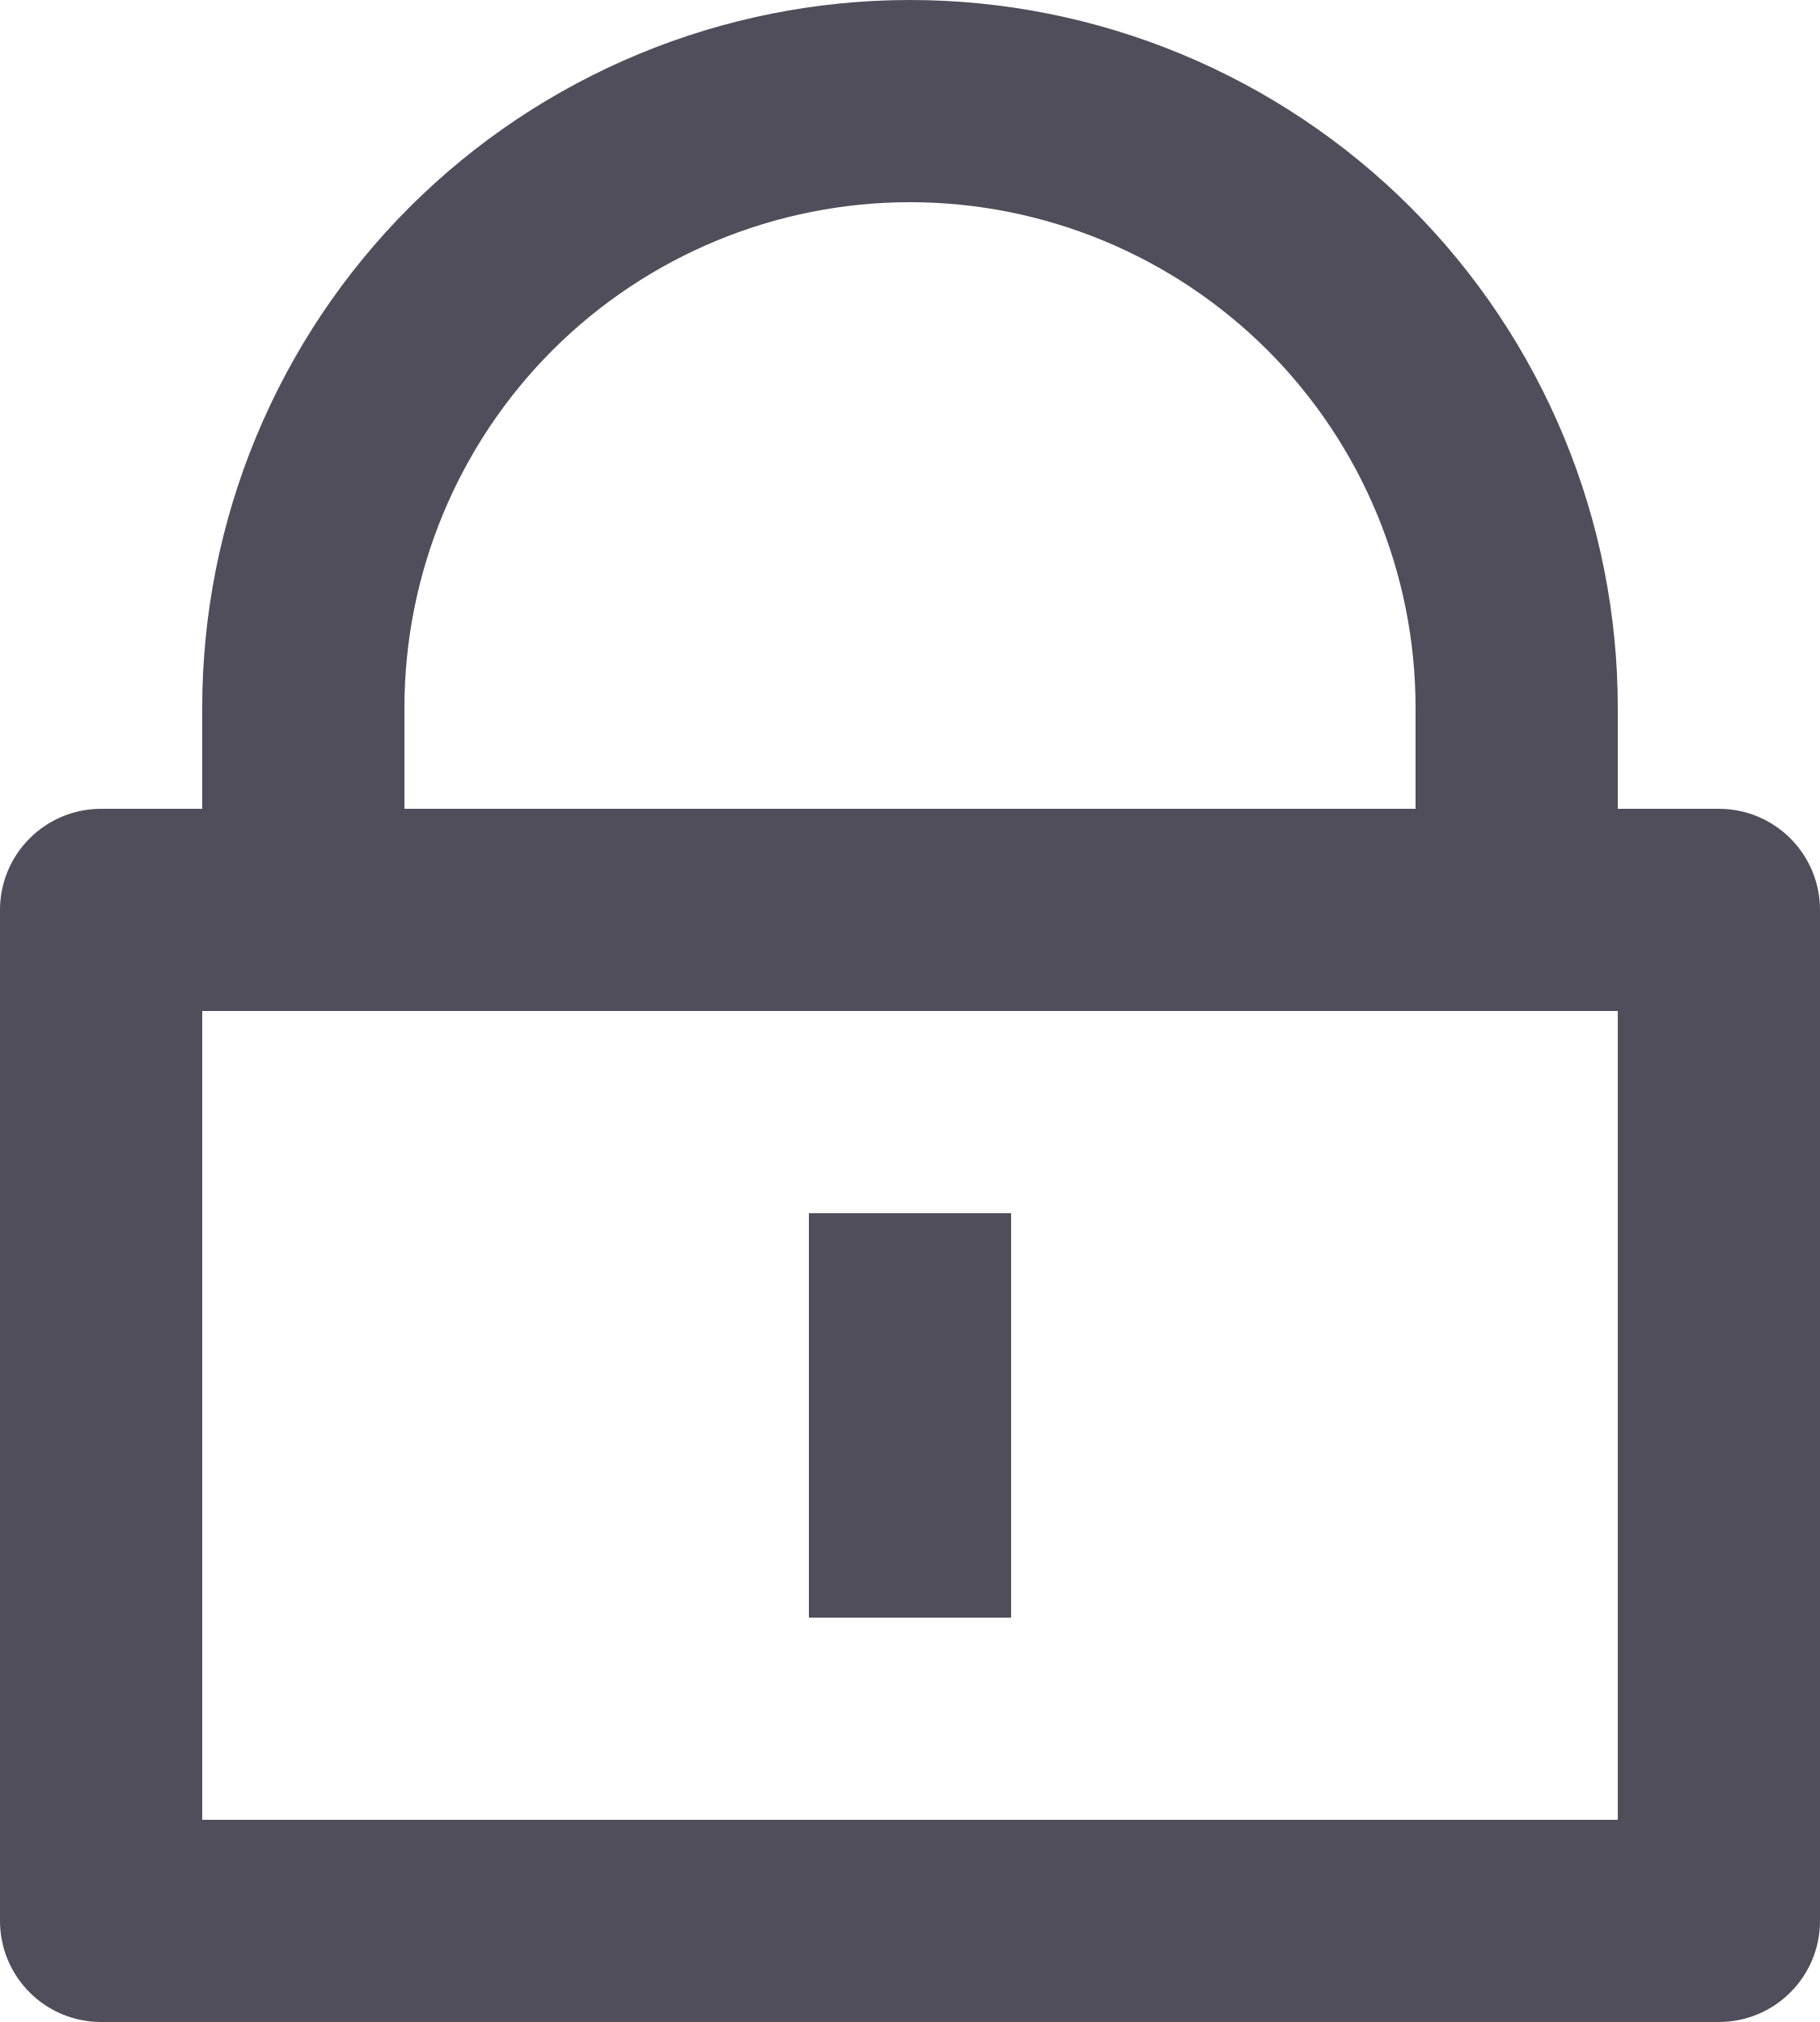
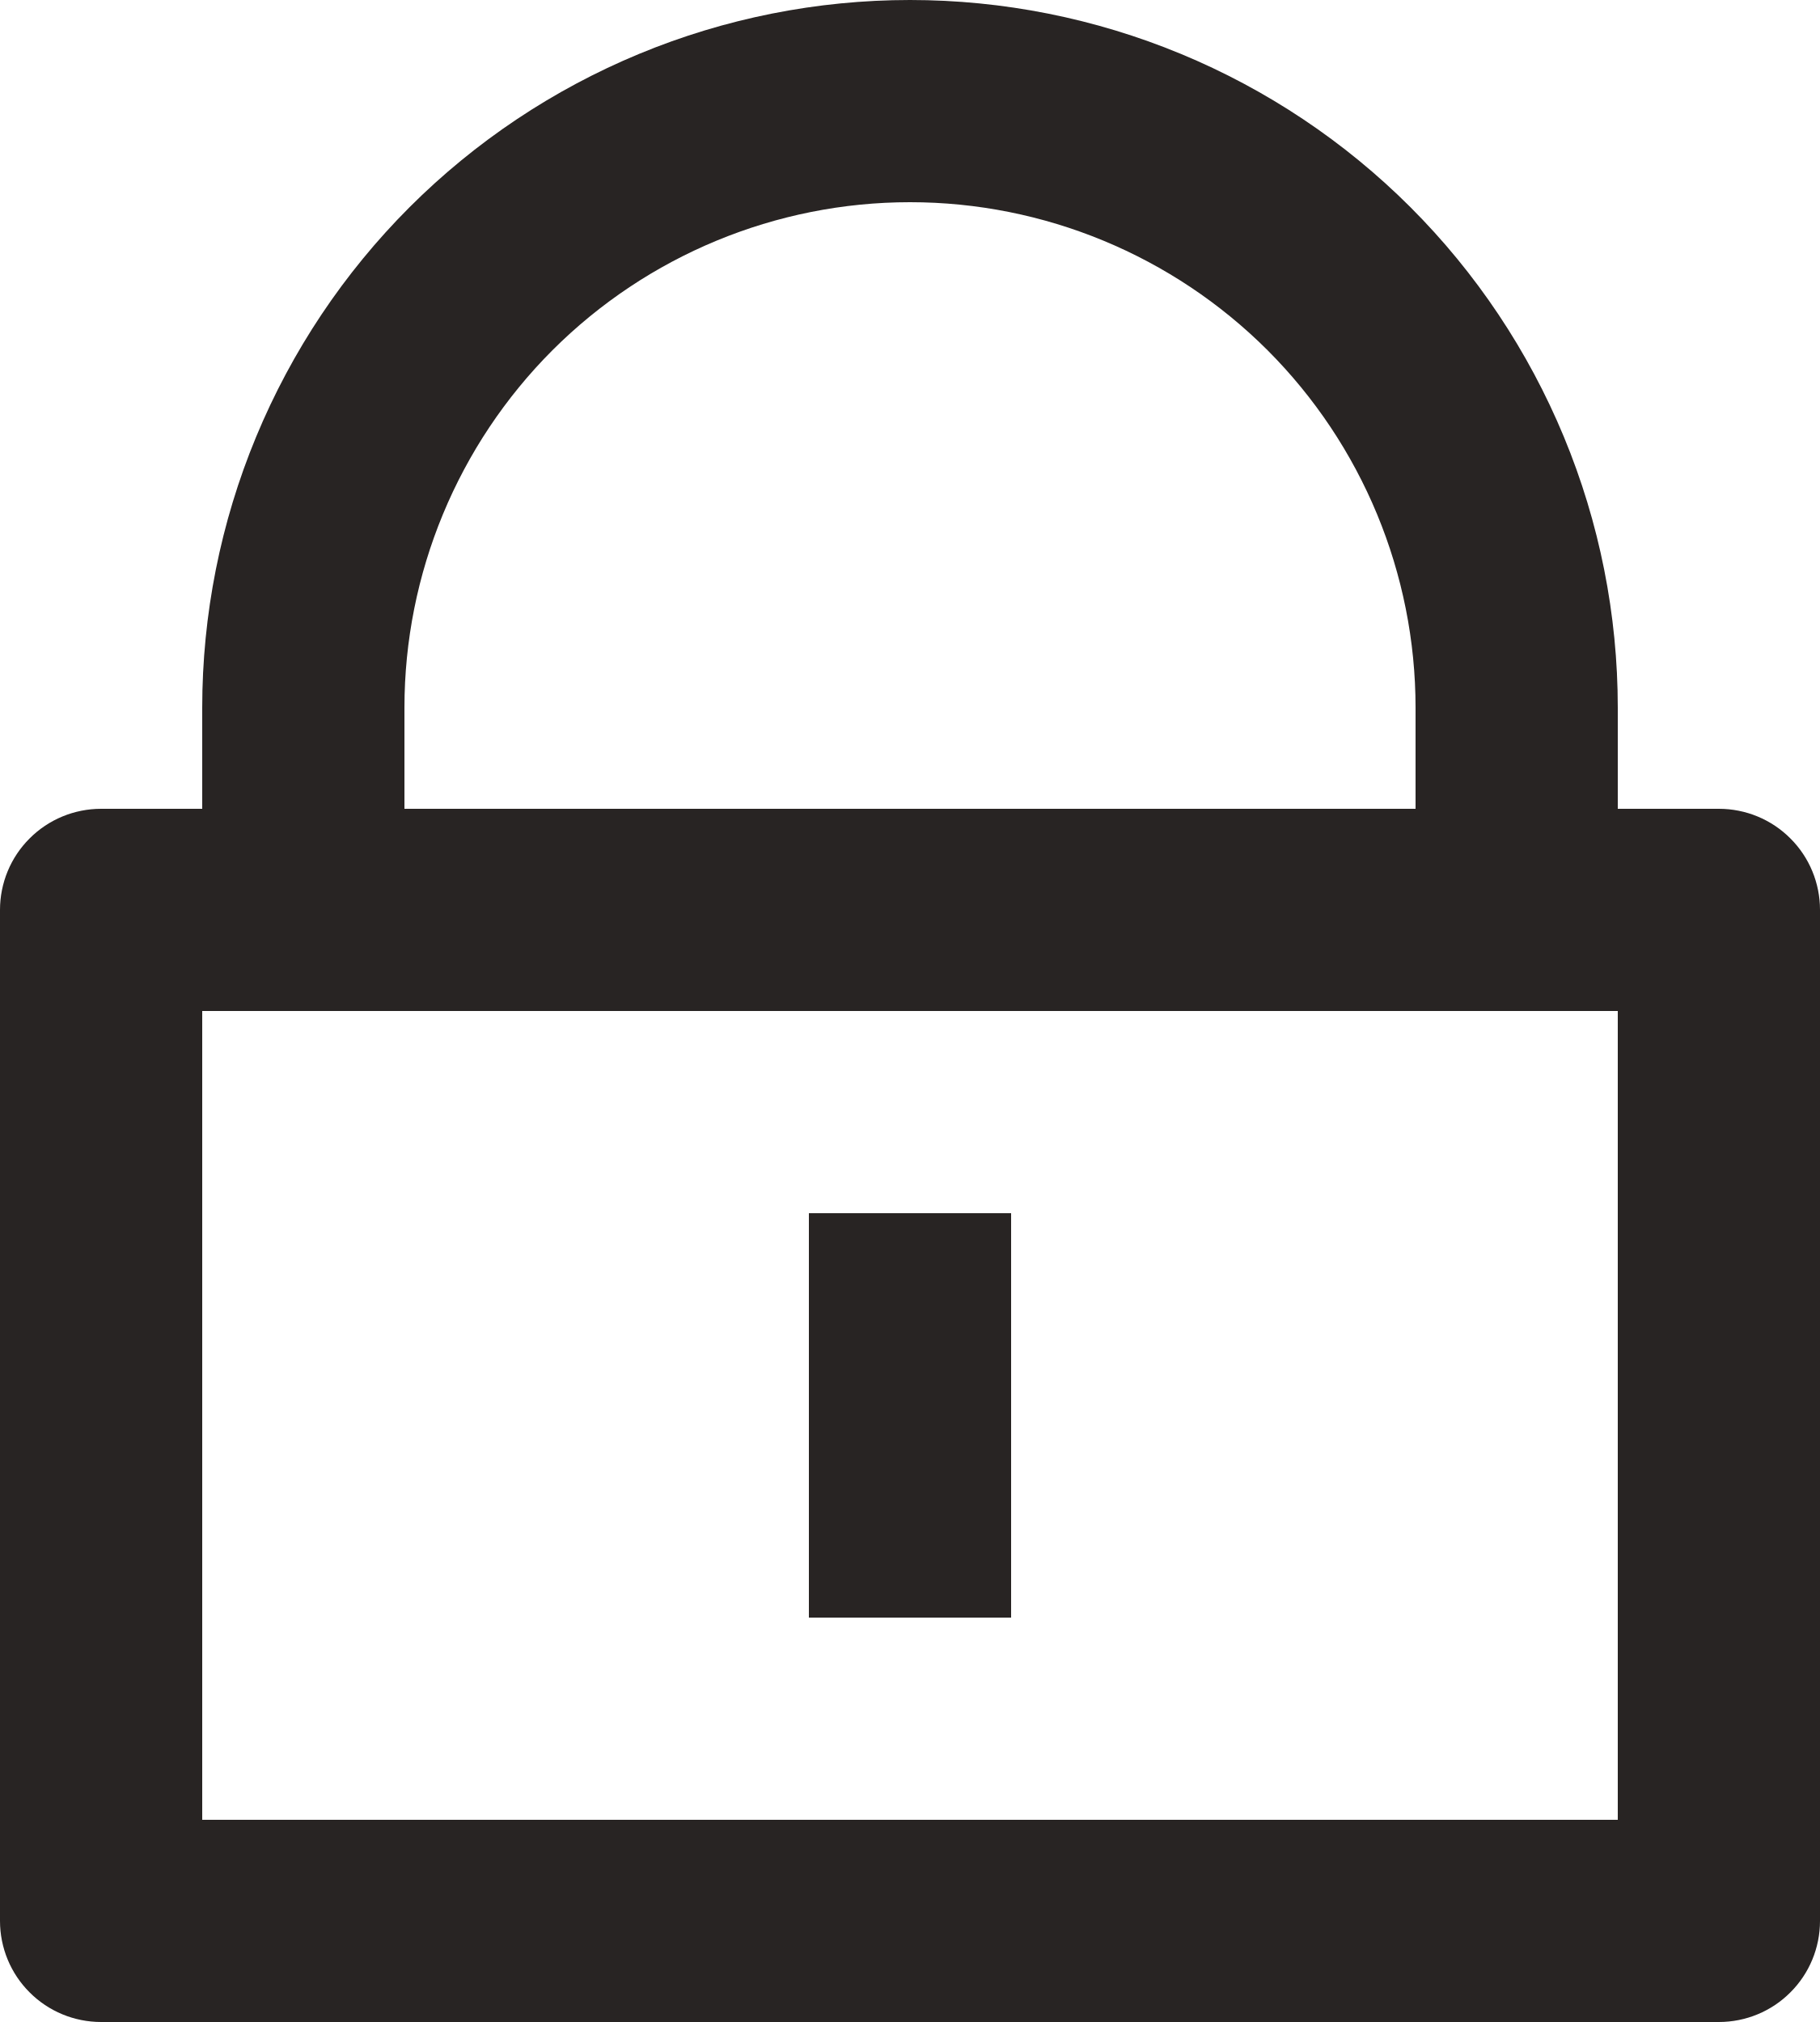
<svg xmlns="http://www.w3.org/2000/svg" width="18" height="20" viewBox="0 0 18 20" fill="none">
-   <path d="M16 8H17C17.265 8 17.52 8.105 17.707 8.293C17.895 8.48 18 8.735 18 9V19C18 19.265 17.895 19.52 17.707 19.707C17.52 19.895 17.265 20 17 20H1C0.735 20 0.48 19.895 0.293 19.707C0.105 19.52 0 19.265 0 19V9C0 8.735 0.105 8.48 0.293 8.293C0.48 8.105 0.735 8 1 8H2V7C2 6.081 2.181 5.17 2.533 4.321C2.885 3.472 3.4 2.7 4.05 2.05C4.7 1.4 5.472 0.885 6.321 0.533C7.17 0.181 8.081 0 9 0C9.919 0 10.829 0.181 11.679 0.533C12.528 0.885 13.3 1.4 13.95 2.05C14.6 2.7 15.115 3.472 15.467 4.321C15.819 5.17 16 6.081 16 7V8ZM2 10V18H16V10H2ZM8 12H10V16H8V12ZM14 8V7C14 5.674 13.473 4.402 12.536 3.464C11.598 2.527 10.326 2 9 2C7.674 2 6.402 2.527 5.464 3.464C4.527 4.402 4 5.674 4 7V8H14Z" fill="#504E5B" />
+   <path d="M16 8H17C17.265 8 17.52 8.105 17.707 8.293C17.895 8.48 18 8.735 18 9V19C18 19.265 17.895 19.52 17.707 19.707C17.52 19.895 17.265 20 17 20H1C0.735 20 0.48 19.895 0.293 19.707C0.105 19.52 0 19.265 0 19V9C0 8.735 0.105 8.48 0.293 8.293C0.48 8.105 0.735 8 1 8H2V7C2 6.081 2.181 5.17 2.533 4.321C2.885 3.472 3.4 2.7 4.05 2.05C4.7 1.4 5.472 0.885 6.321 0.533C7.17 0.181 8.081 0 9 0C9.919 0 10.829 0.181 11.679 0.533C12.528 0.885 13.3 1.4 13.95 2.05C14.6 2.7 15.115 3.472 15.467 4.321C15.819 5.17 16 6.081 16 7V8ZM2 10V18H16V10H2ZM8 12H10V16H8V12ZM14 8V7C14 5.674 13.473 4.402 12.536 3.464C11.598 2.527 10.326 2 9 2C7.674 2 6.402 2.527 5.464 3.464C4.527 4.402 4 5.674 4 7V8H14Z" fill="#282423" />
</svg>
